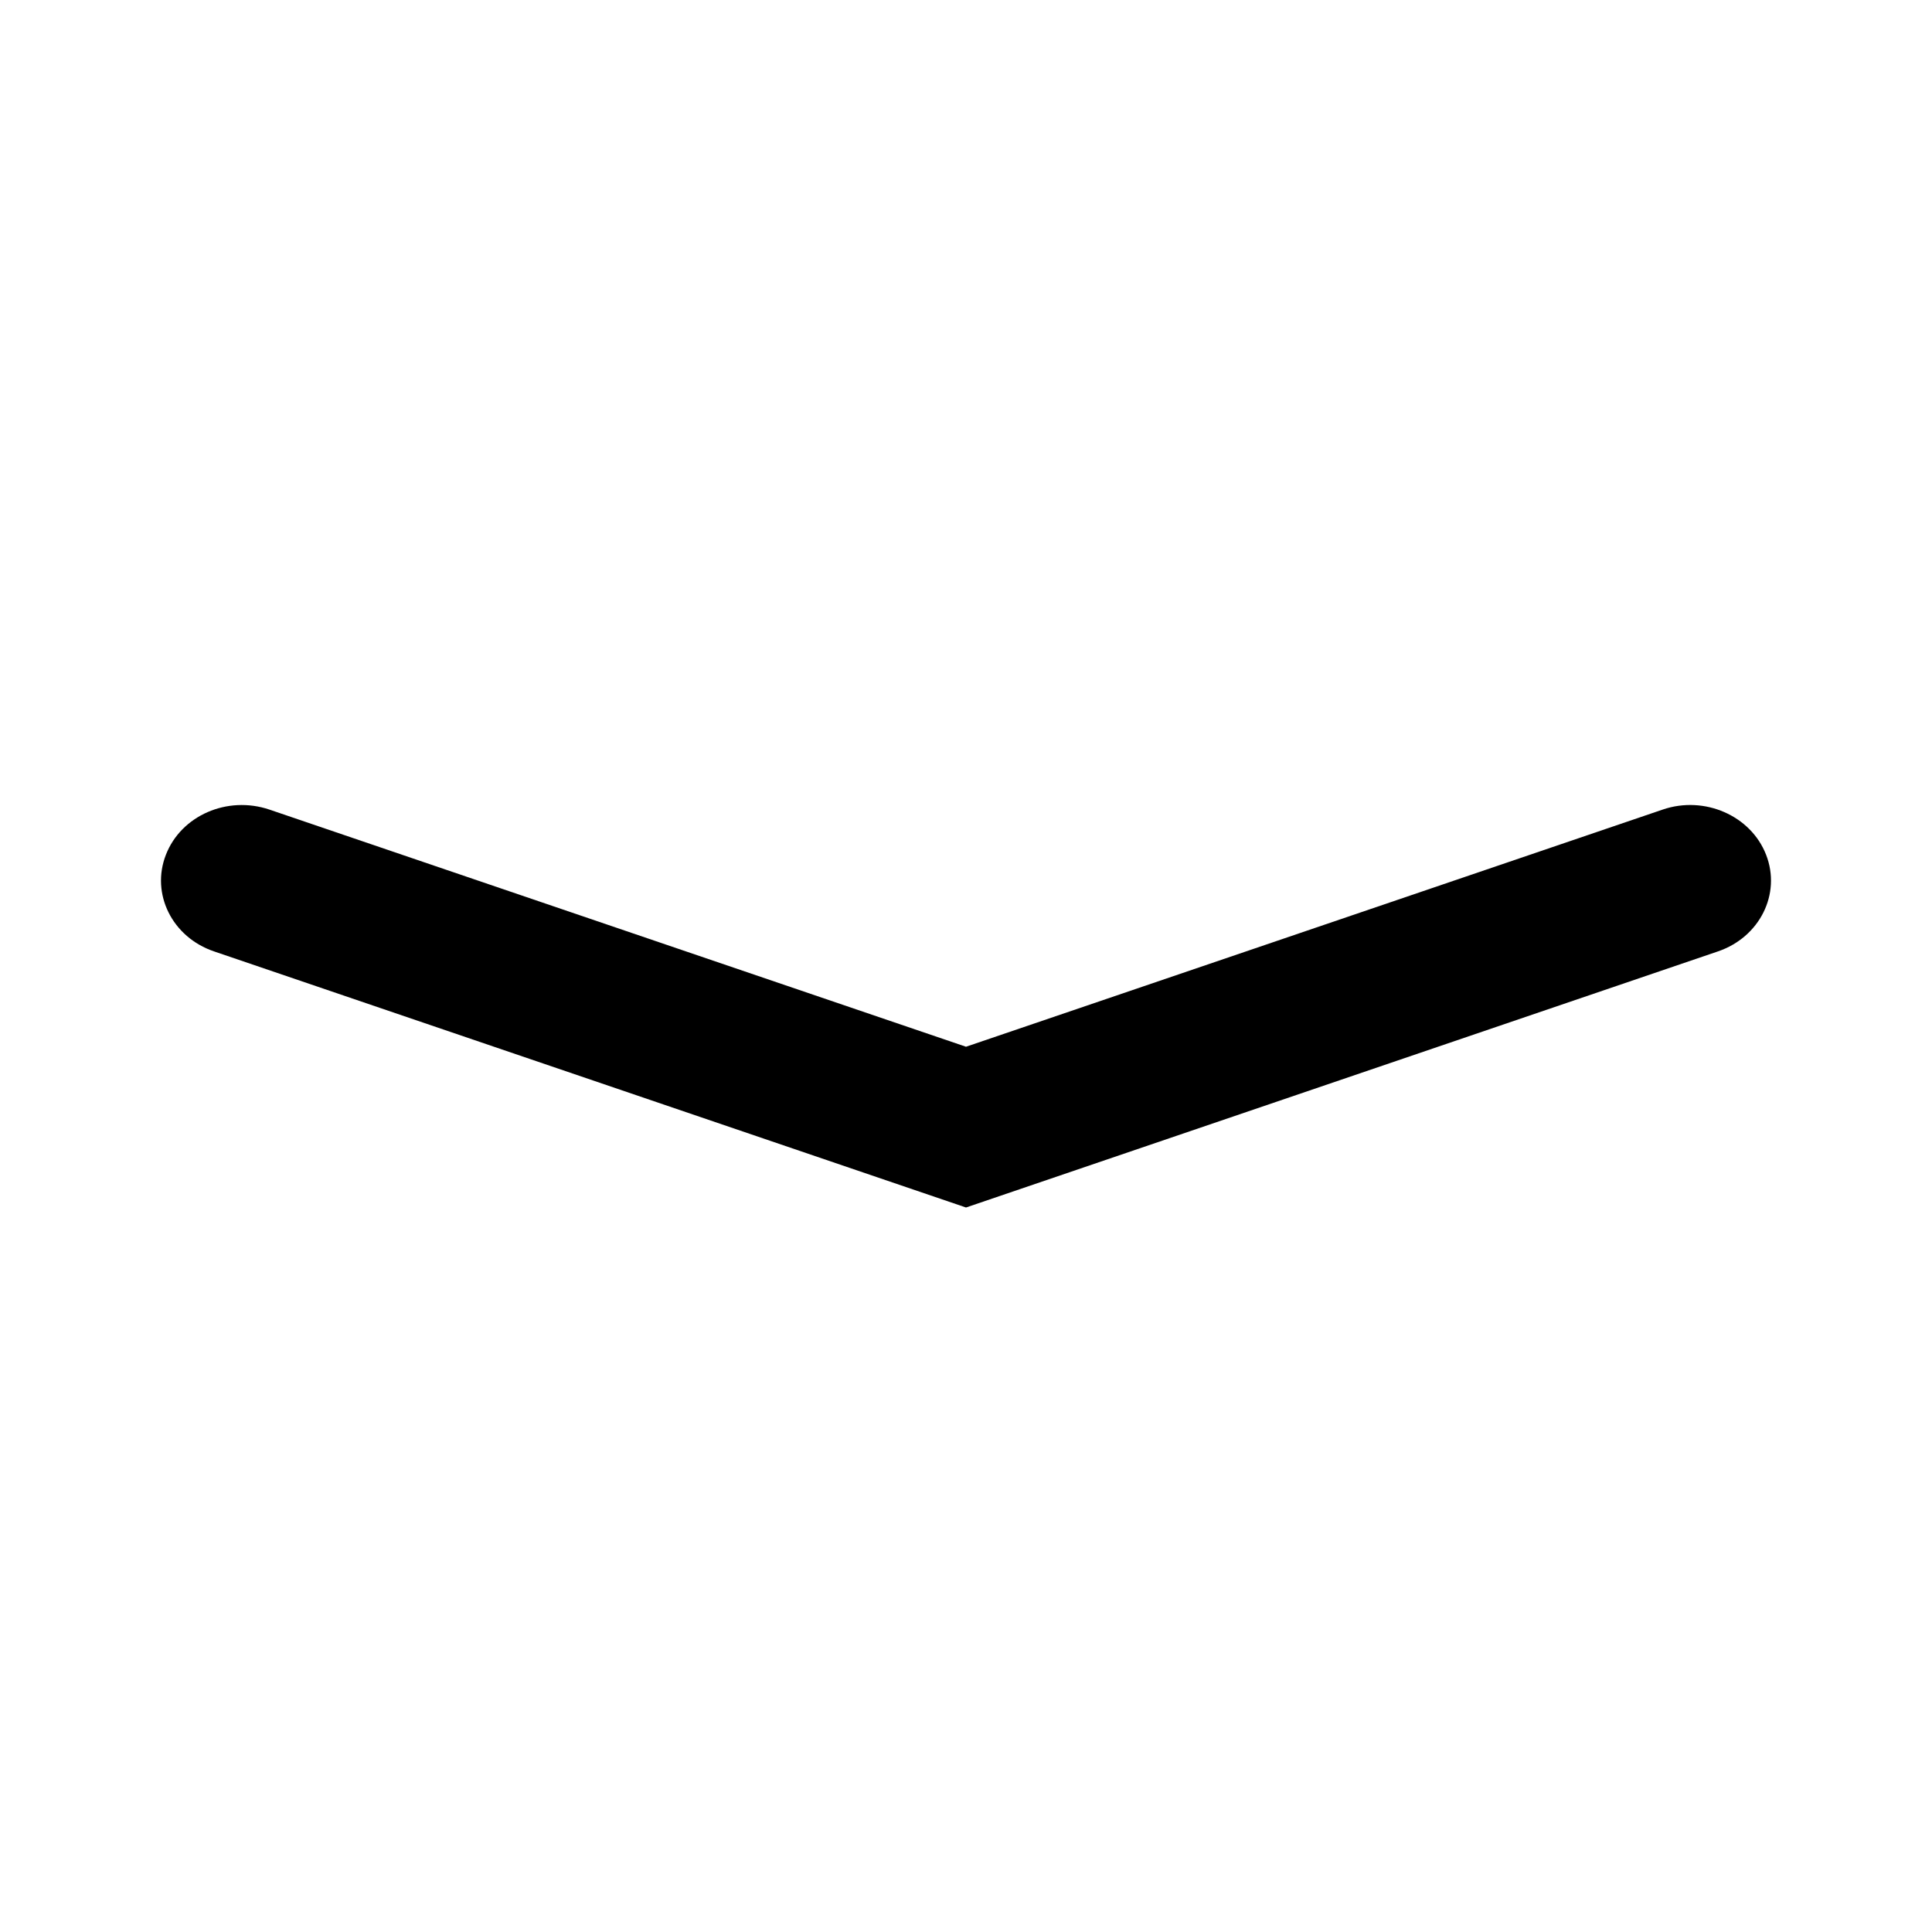
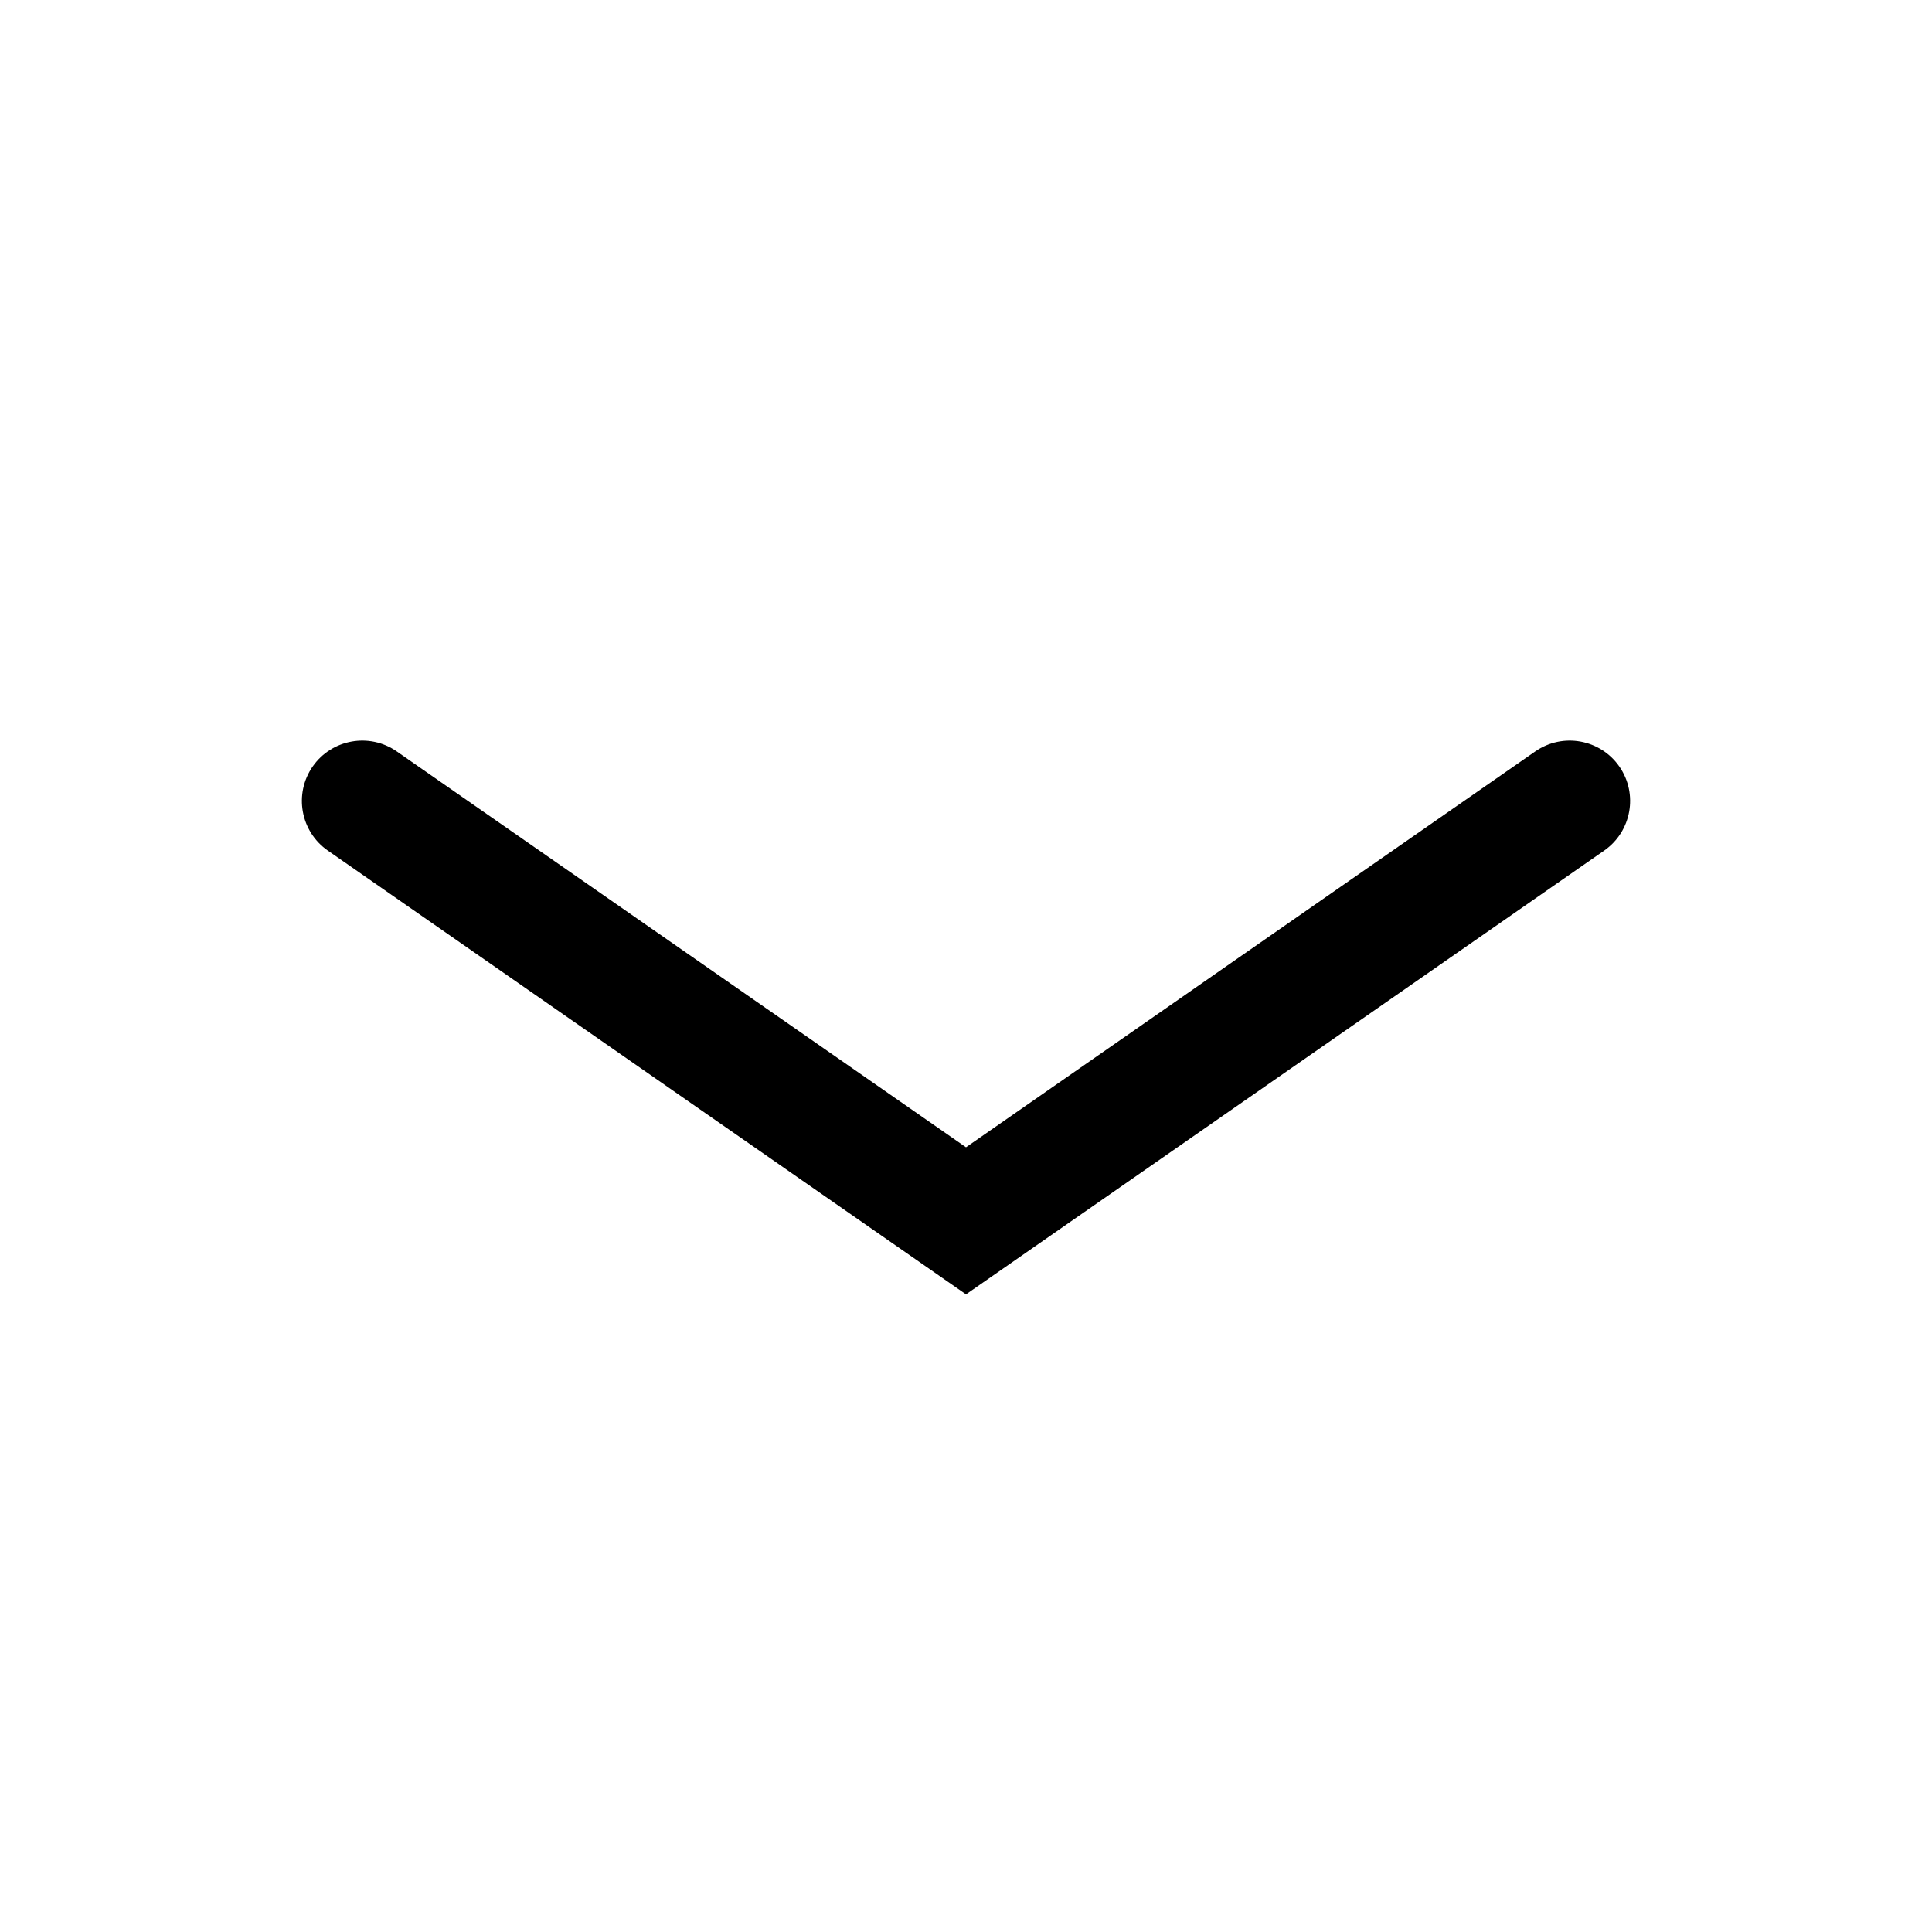
<svg xmlns="http://www.w3.org/2000/svg" width="24" height="24" viewBox="0 0 24 24">
-   <path d="M12,15 L2.66,11.819 C2.139,11.643 1.871,11.104 2.061,10.618 C2.25,10.131 2.824,9.88 3.347,10.057 L12,13.003 L20.654,10.057 C21.173,9.879 21.75,10.132 21.939,10.618 C22.129,11.104 21.86,11.643 21.34,11.819 L12,15 Z" />
+   <path d="M19.072,9.334 C19.412,9.098 19.879,9.182 20.116,9.522 C20.352,9.862 20.268,10.329 19.928,10.566 L12,16.079 L4.072,10.566 C3.732,10.329 3.648,9.862 3.884,9.522 C4.121,9.182 4.588,9.098 4.928,9.334 L12,14.252 L19.072,9.334 Z" />
</svg>
